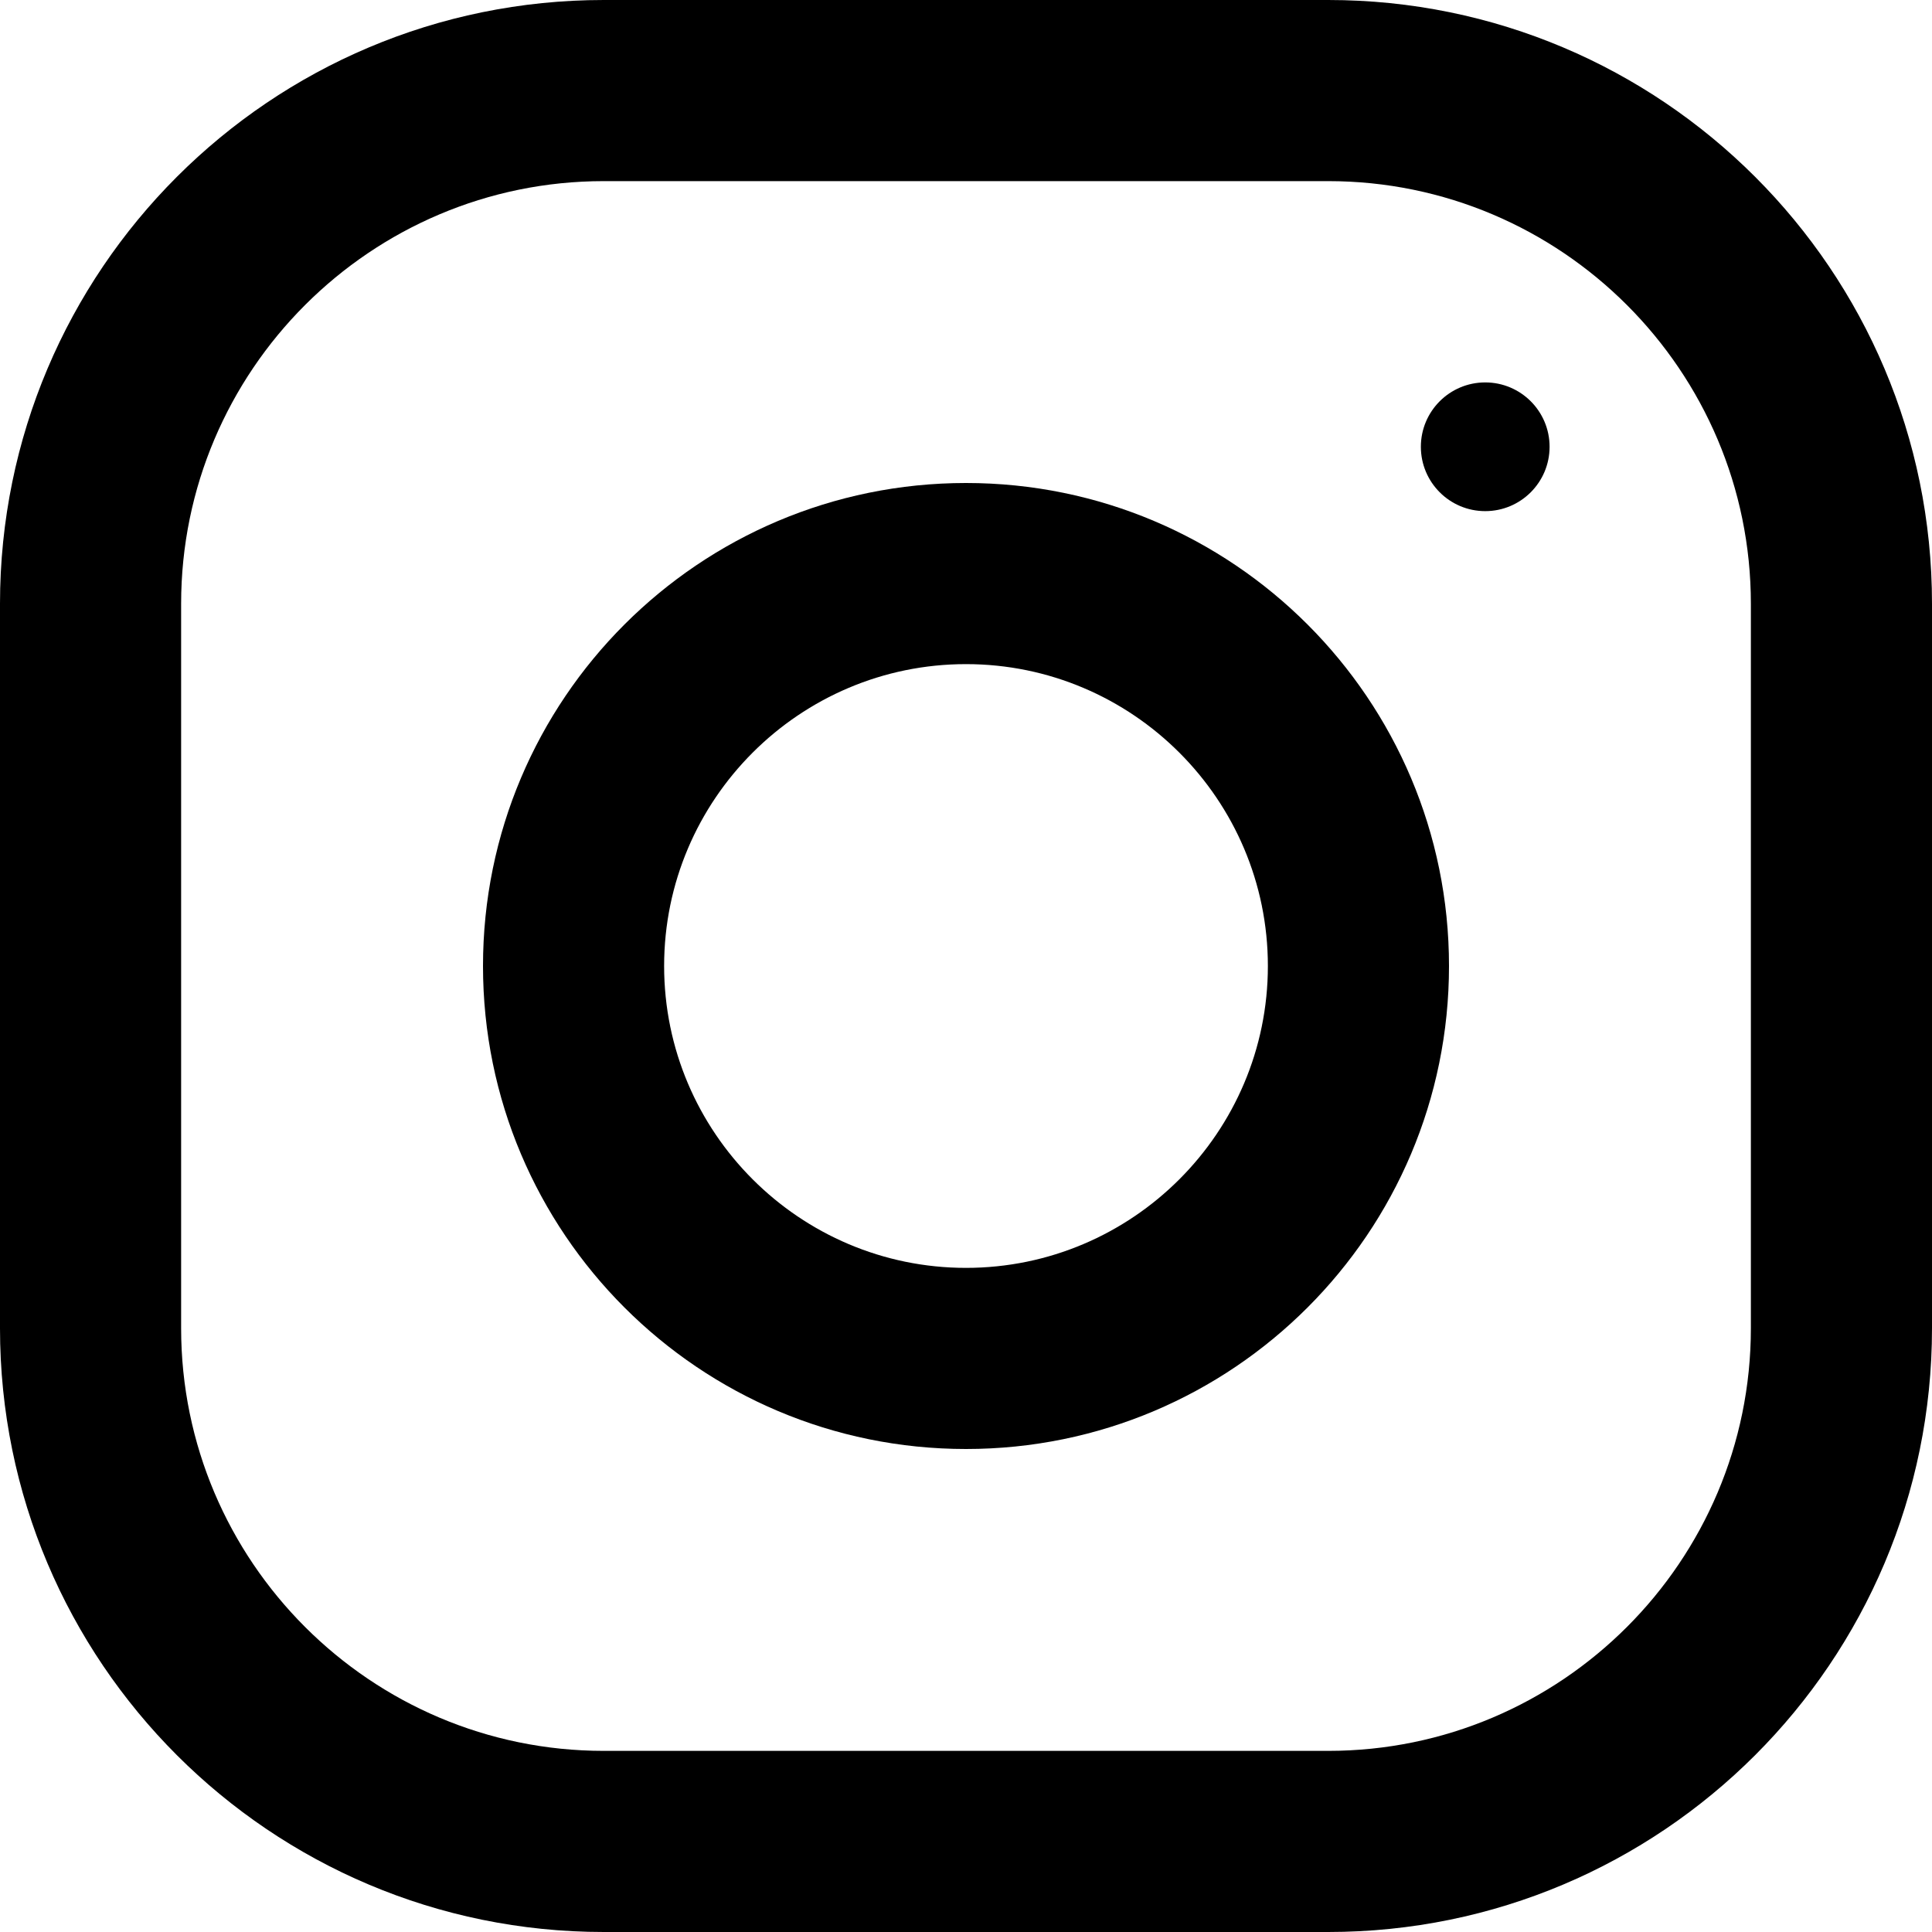
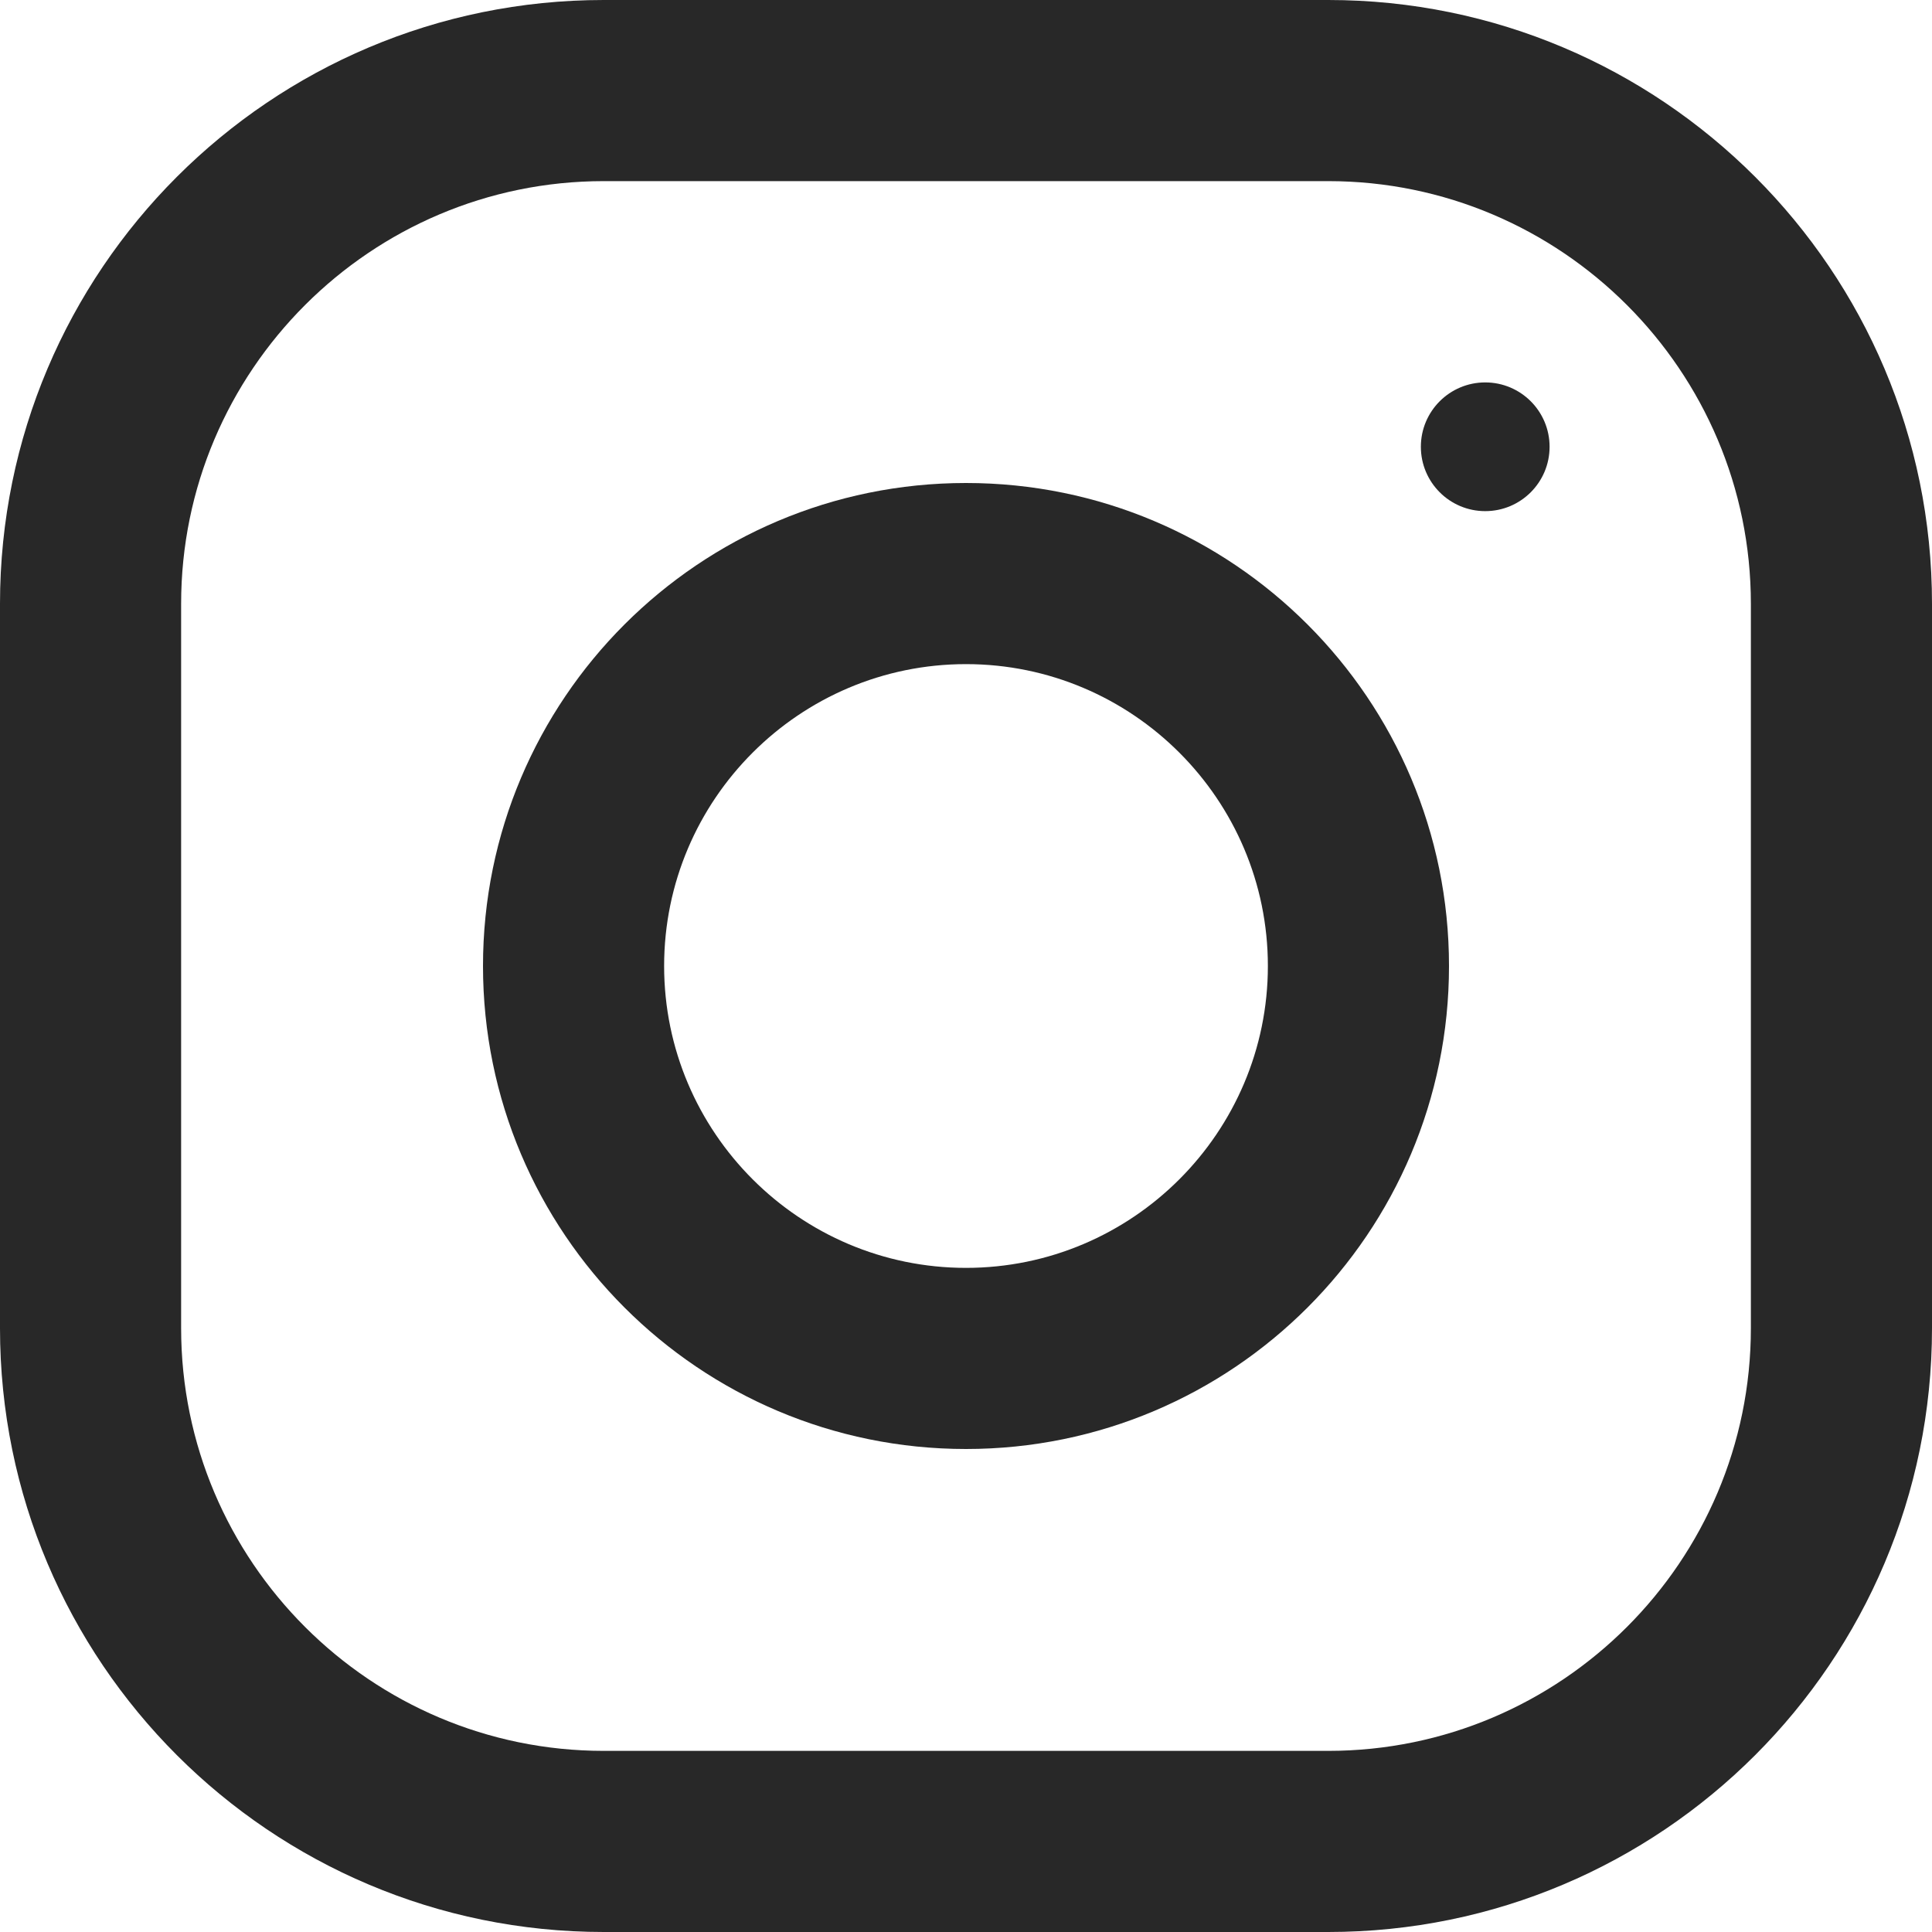
<svg xmlns="http://www.w3.org/2000/svg" version="1.1" id="Capa_1" x="0px" y="0px" viewBox="0 0 512 512" style="enable-background:new 0 0 512 512;" xml:space="preserve">
  <g>
    <g>
-       <path d="M352,0H160C71.648,0,0,71.648,0,160v192c0,88.352,71.648,160,160,160h192c88.352,0,160-71.648,160-160V160    C512,71.648,440.352,0,352,0z M464,352c0,61.76-50.24,112-112,112H160c-61.76,0-112-50.24-112-112V160C48,98.24,98.24,48,160,48    h192c61.76,0,112,50.24,112,112V352z" />
+       <path fill="#282828" d="M352,0H160C71.648,0,0,71.648,0,160v192c0,88.352,71.648,160,160,160h192c88.352,0,160-71.648,160-160V160    C512,71.648,440.352,0,352,0z M464,352c0,61.76-50.24,112-112,112H160c-61.76,0-112-50.24-112-112V160C48,98.24,98.24,48,160,48    h192c61.76,0,112,50.24,112,112V352z" />
    </g>
  </g>
  <g>
    <g>
-       <path d="M256,128c-70.688,0-128,57.312-128,128s57.312,128,128,128s128-57.312,128-128S326.688,128,256,128z M256,336    c-44.096,0-80-35.904-80-80c0-44.128,35.904-80,80-80s80,35.872,80,80C336,300.096,300.096,336,256,336z" />
+       <path fill="#282828" d="M256,128c-70.688,0-128,57.312-128,128s57.312,128,128,128s128-57.312,128-128S326.688,128,256,128z M256,336    c-44.096,0-80-35.904-80-80c0-44.128,35.904-80,80-80s80,35.872,80,80C336,300.096,300.096,336,256,336z" />
    </g>
  </g>
  <g>
    <g>
-       <circle cx="393.6" cy="118.4" r="17.056" />
+       <circle fill="#282828" cx="393.6" cy="118.4" r="17.056" />
    </g>
  </g>
  <g>
</g>
  <g>
</g>
  <g>
</g>
  <g>
</g>
  <g>
</g>
  <g>
</g>
  <g>
</g>
  <g>
</g>
  <g>
</g>
  <g>
</g>
  <g>
</g>
  <g>
</g>
  <g>
</g>
  <g>
</g>
  <g>
</g>
</svg>
